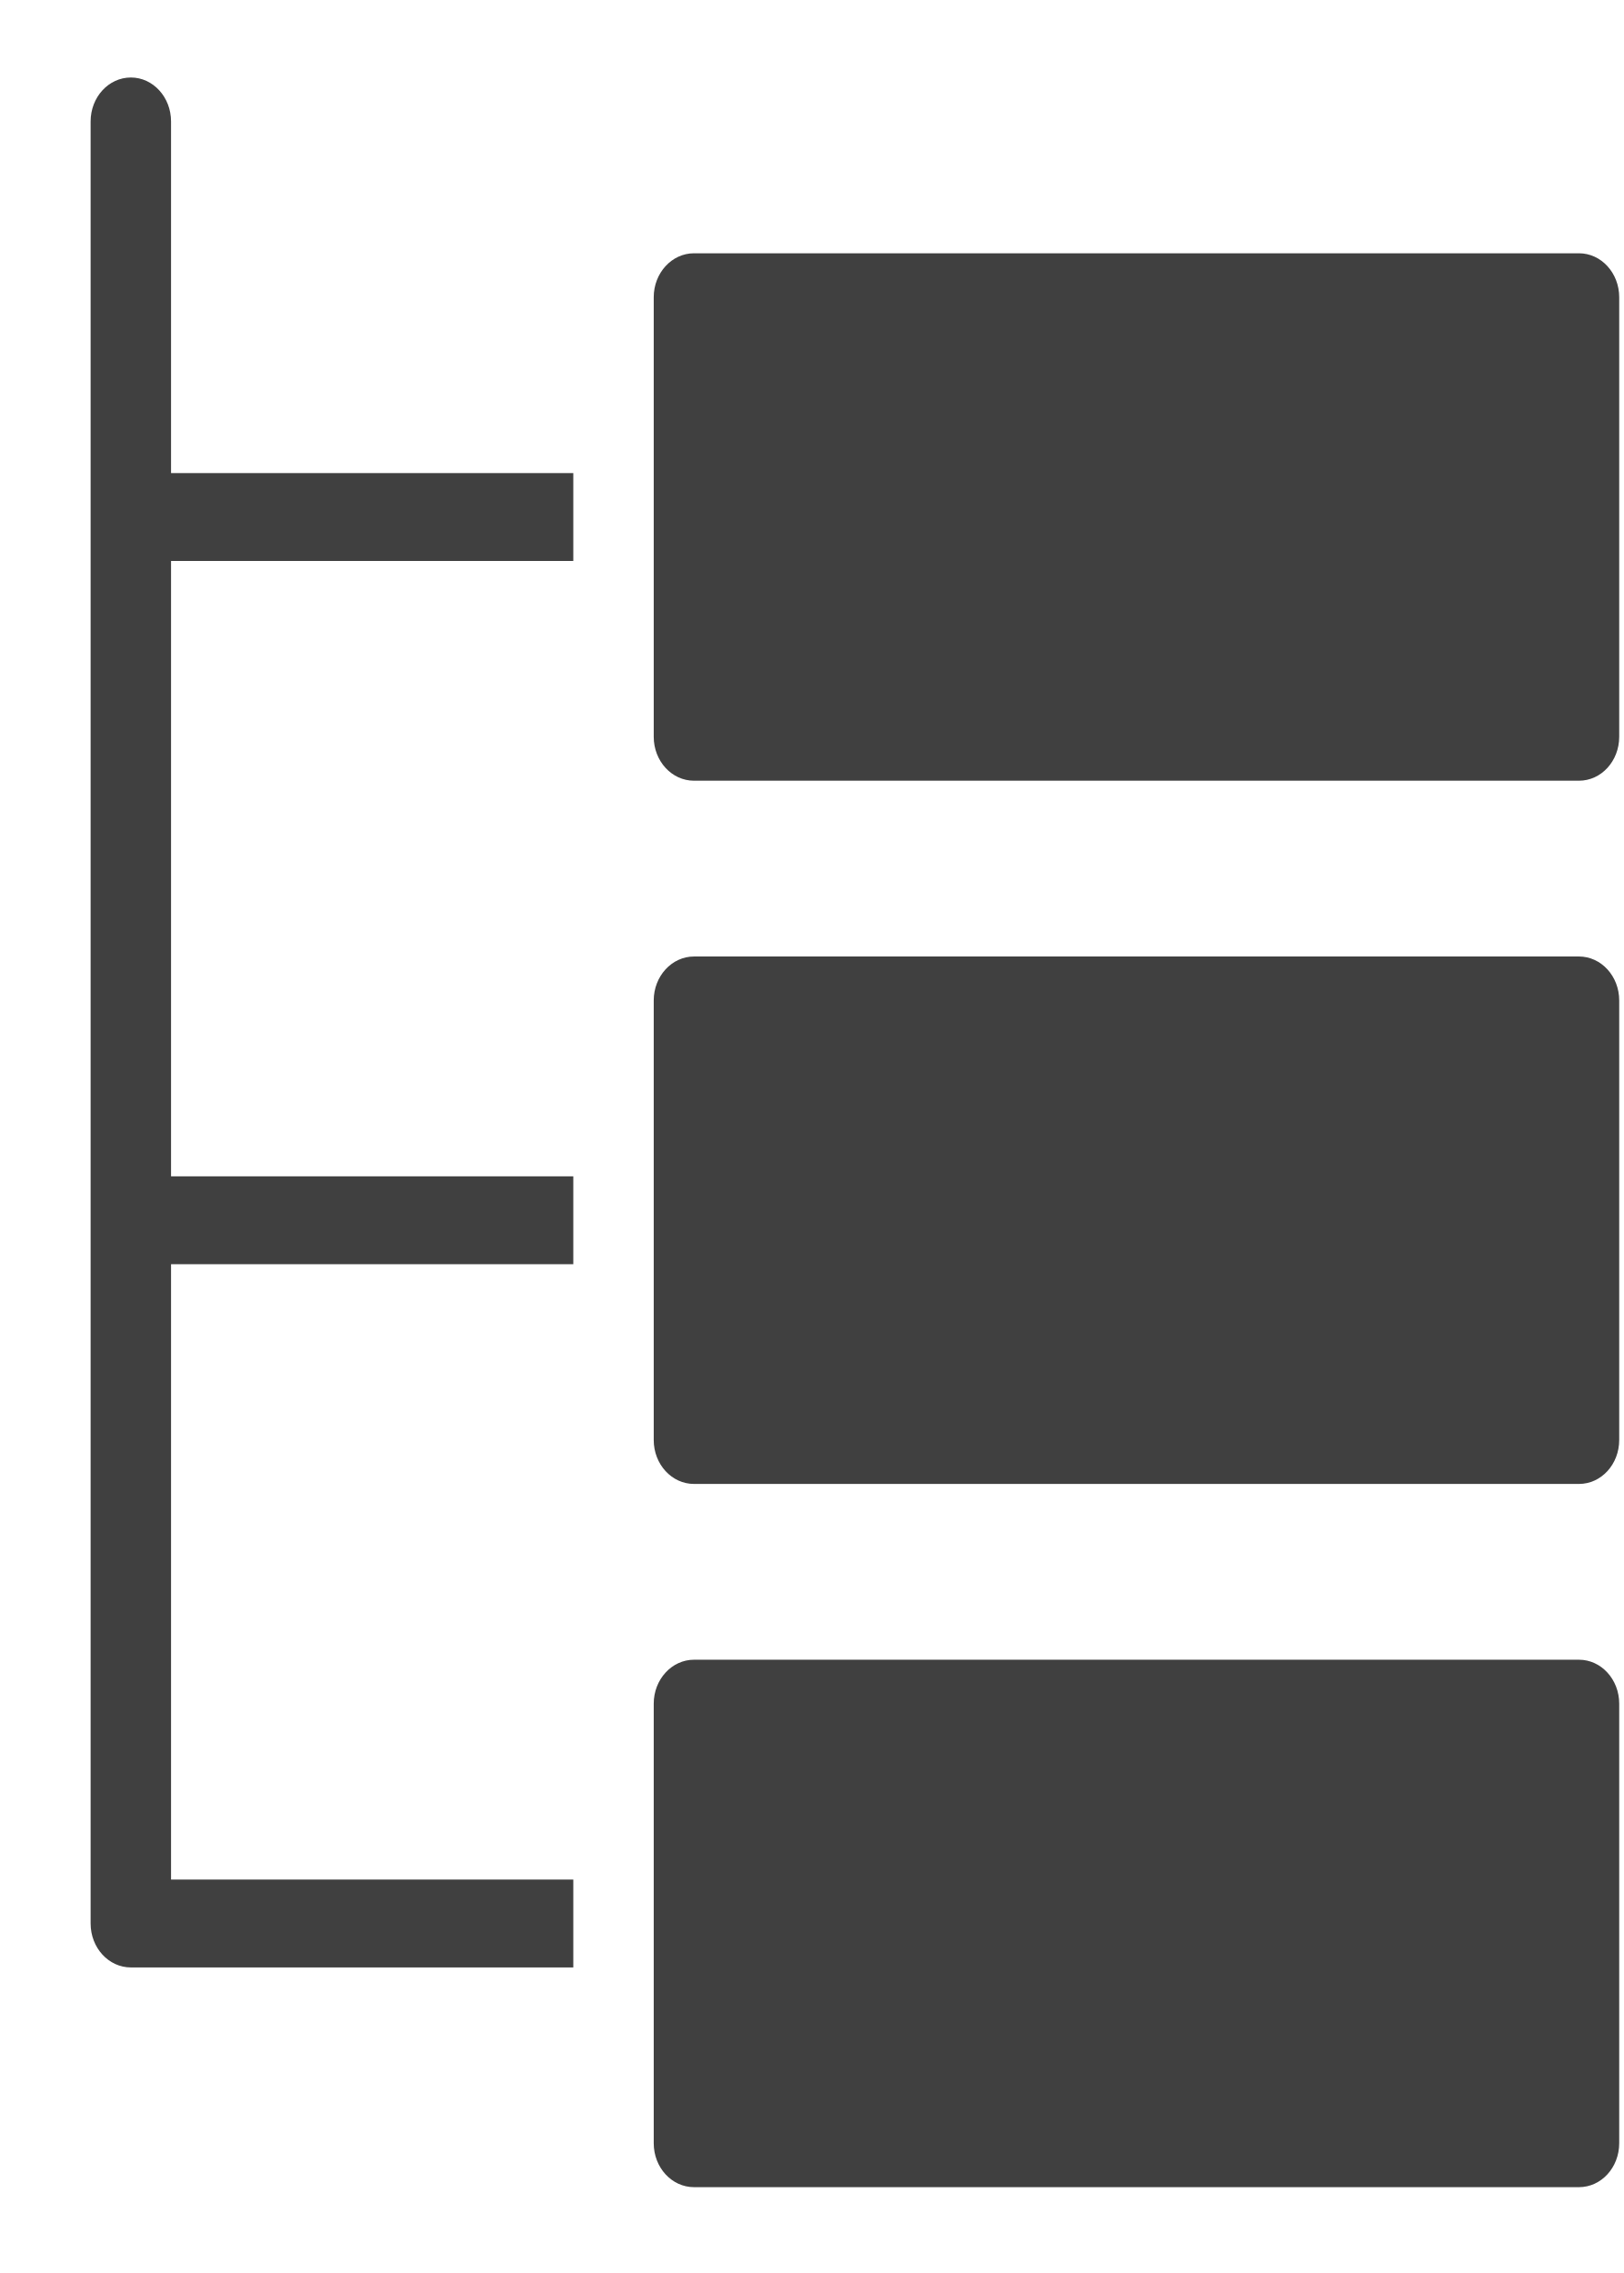
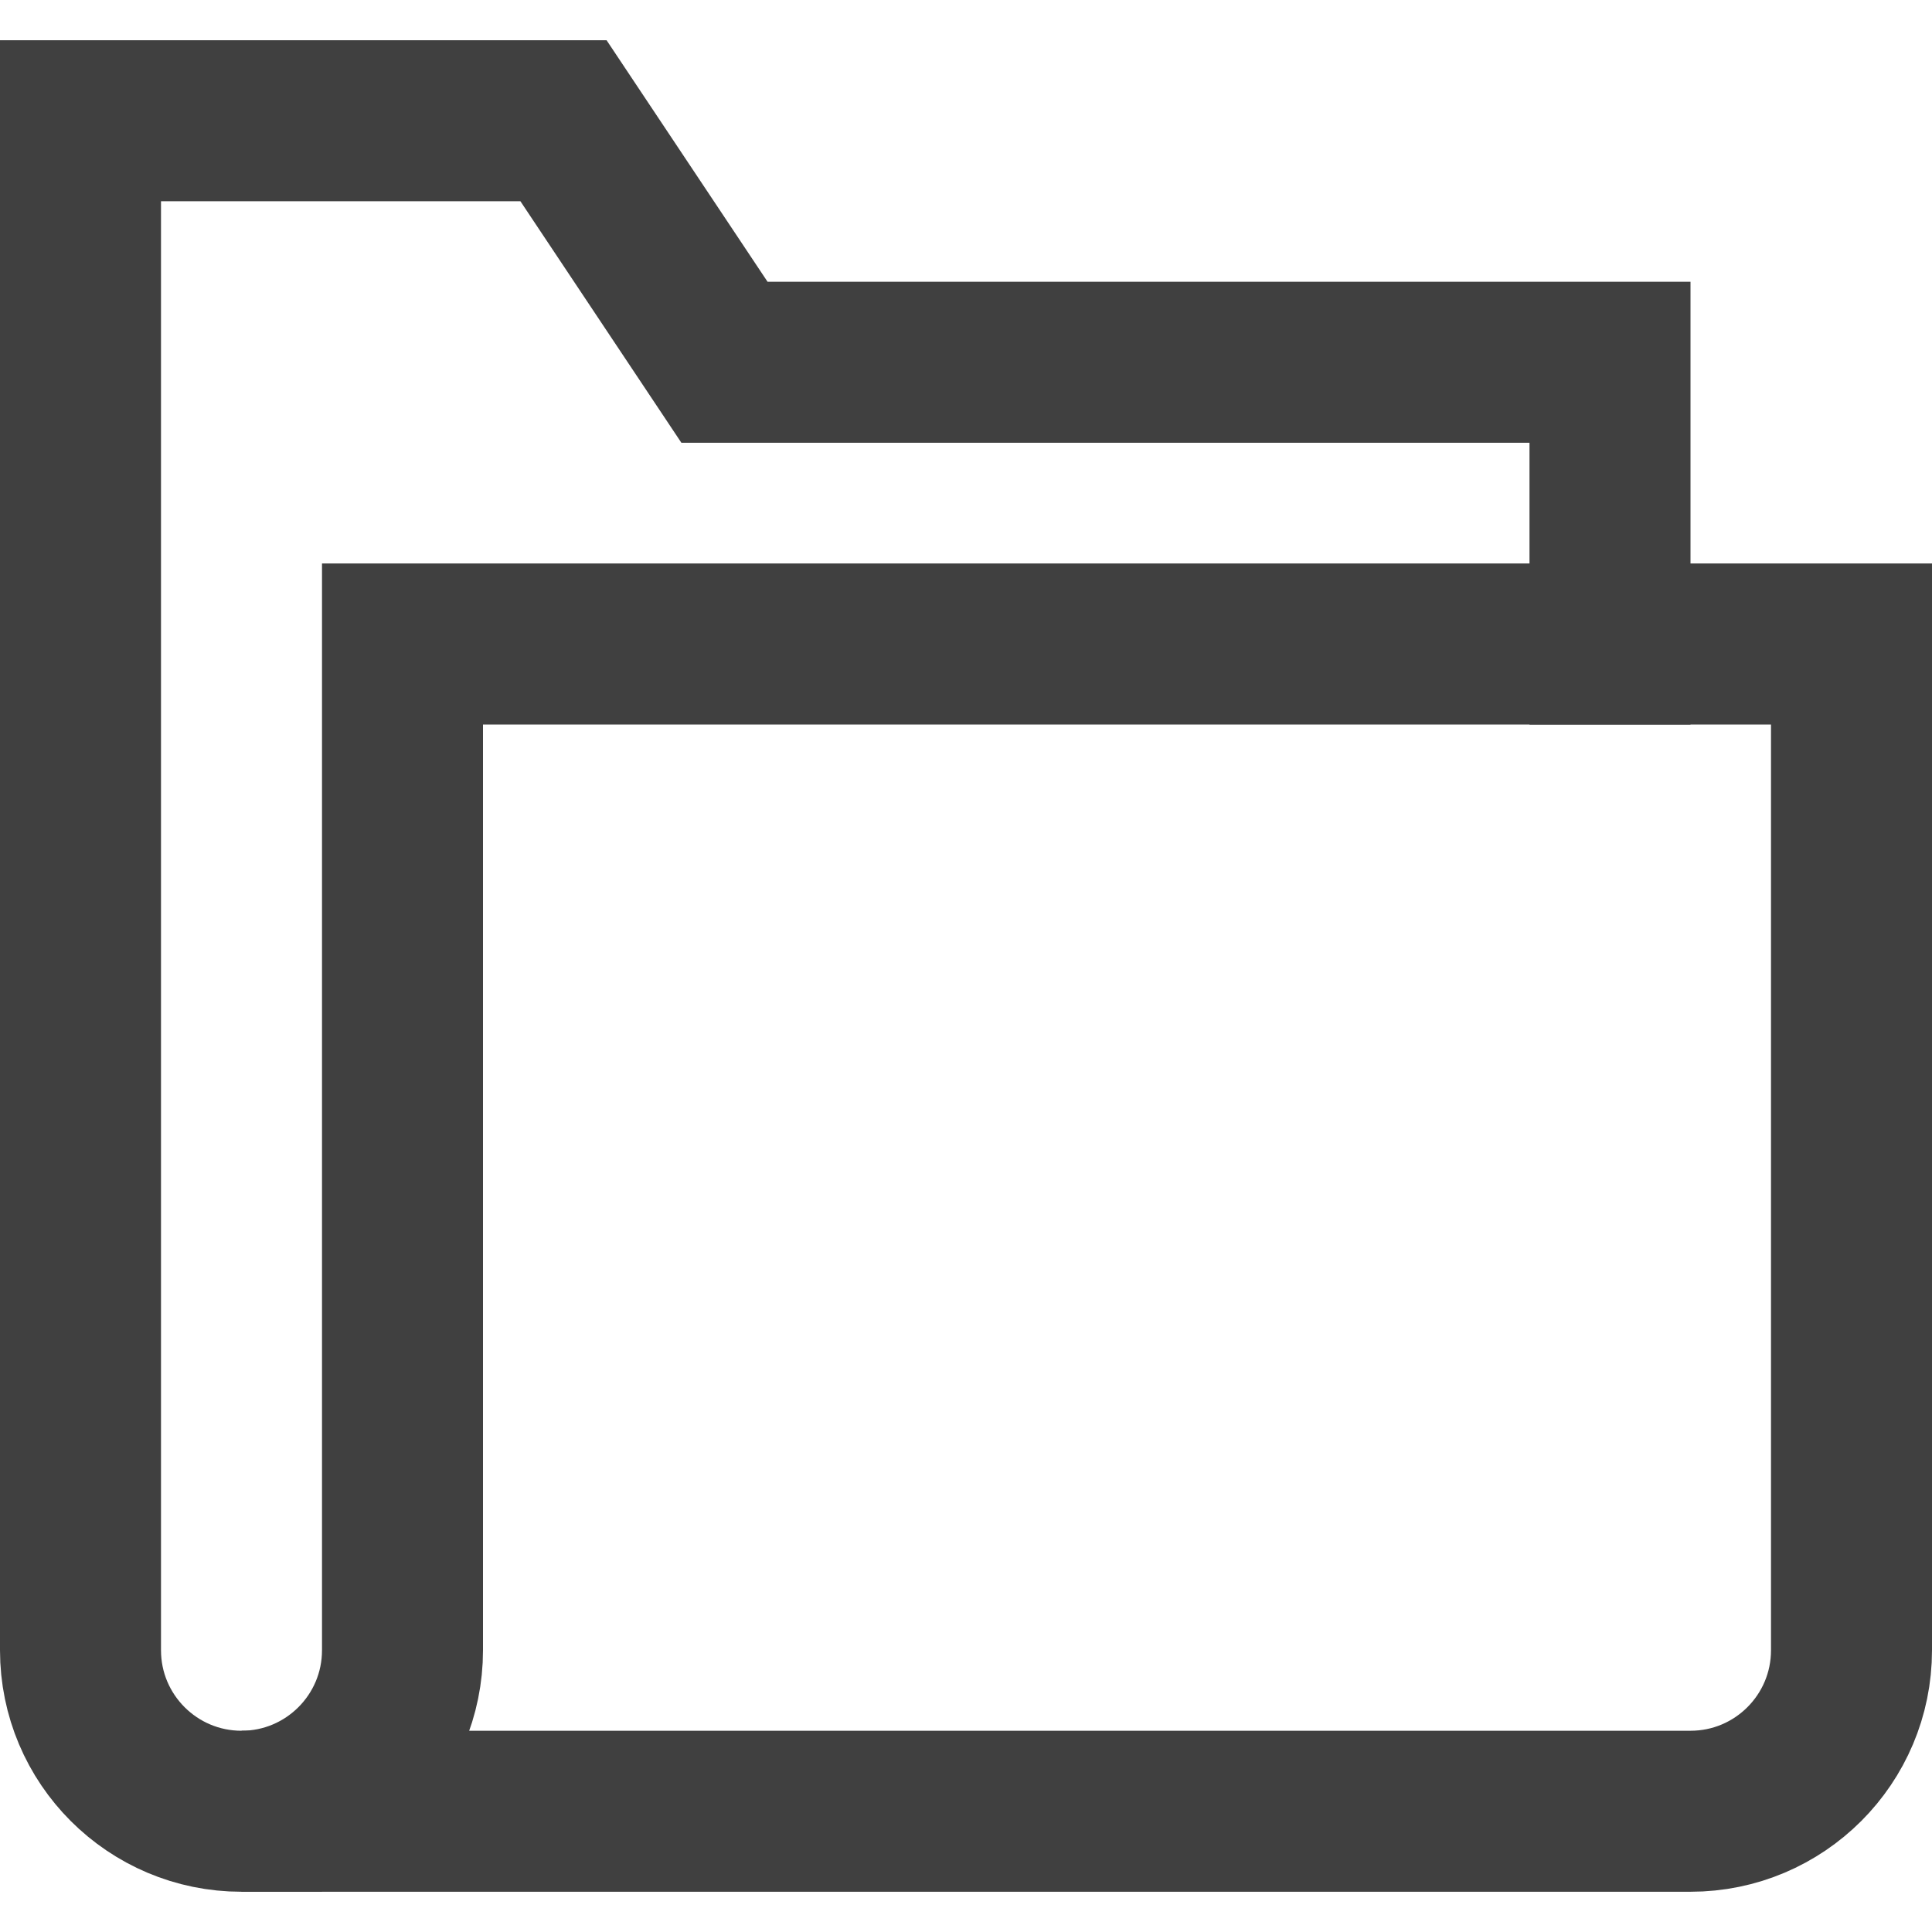
- <svg xmlns="http://www.w3.org/2000/svg" width="15px" height="21px" viewBox="0 0 15 21" version="1.1">
-   <defs />
-   <g id="BP-1200" stroke="none" stroke-width="1" fill="none" fill-rule="evenodd">
-     <g id="Page-Layout-V6-1200" transform="translate(-17, -438)" fill-rule="nonzero" fill="#404040">
-       <g id="Menu">
-         <g id="INSIGHTS-Copy-3" transform="translate(0, 424)">
-           <g id="design-48px-glyph-2_filter-organization" transform="translate(17.8371, 14.71598)">
-             <g id="Group">
-               <path d="M4.459,4.467 L0.743,4.467 L0.743,10.152 L4.459,10.152 L4.459,10.964 L0.743,10.964 L0.743,16.649 L4.459,16.649 L4.459,17.461 L0.372,17.461 C0.166,17.461 0,17.279 0,17.055 L0,0.406 C0,0.182 0.166,0 0.372,0 C0.577,0 0.743,0.182 0.743,0.406 L0.743,3.655 L4.459,3.655 L4.459,4.467 Z M13.749,6.497 L5.574,6.497 C5.369,6.497 5.202,6.316 5.202,6.091 L5.202,2.03 C5.202,1.806 5.369,1.624 5.574,1.624 L13.749,1.624 C13.955,1.624 14.121,1.806 14.121,2.03 L14.121,6.091 C14.121,6.316 13.955,6.497 13.749,6.497 Z M13.749,19.491 L5.574,19.491 C5.369,19.491 5.202,19.31 5.202,19.085 L5.202,15.024 C5.202,14.8 5.369,14.618 5.574,14.618 L13.749,14.618 C13.955,14.618 14.121,14.8 14.121,15.024 L14.121,19.085 C14.121,19.31 13.955,19.491 13.749,19.491 Z M13.749,12.994 L5.574,12.994 C5.369,12.994 5.202,12.813 5.202,12.588 L5.202,8.527 C5.202,8.303 5.369,8.121 5.574,8.121 L13.749,8.121 C13.955,8.121 14.121,8.303 14.121,8.527 L14.121,12.588 C14.121,12.813 13.955,12.994 13.749,12.994 Z" id="Combined-Shape" />
-             </g>
-           </g>
-         </g>
-       </g>
-     </g>
+ <svg xmlns="http://www.w3.org/2000/svg" x="0px" y="0px" width="48px" height="48px" viewBox="0 0 48 48">
+   <g transform="translate(0, 0)">
+     <path fill="none" stroke="#404040" stroke-width="4" stroke-linecap="square" stroke-miterlimit="10" d="M6,45c-2.209,0-4-1.791-4-4  V3h12l3.999,6H40v7" stroke-linejoin="miter" />
+     <path fill="none" stroke="#404040" stroke-width="4" stroke-linecap="square" stroke-miterlimit="10" d="M10,16c0,0,0,22.791,0,25  c0,2.209-1.791,4-4,4h36c2.209,0,4-1.791,4-4V16H10z" stroke-linejoin="miter" />
  </g>
</svg>
